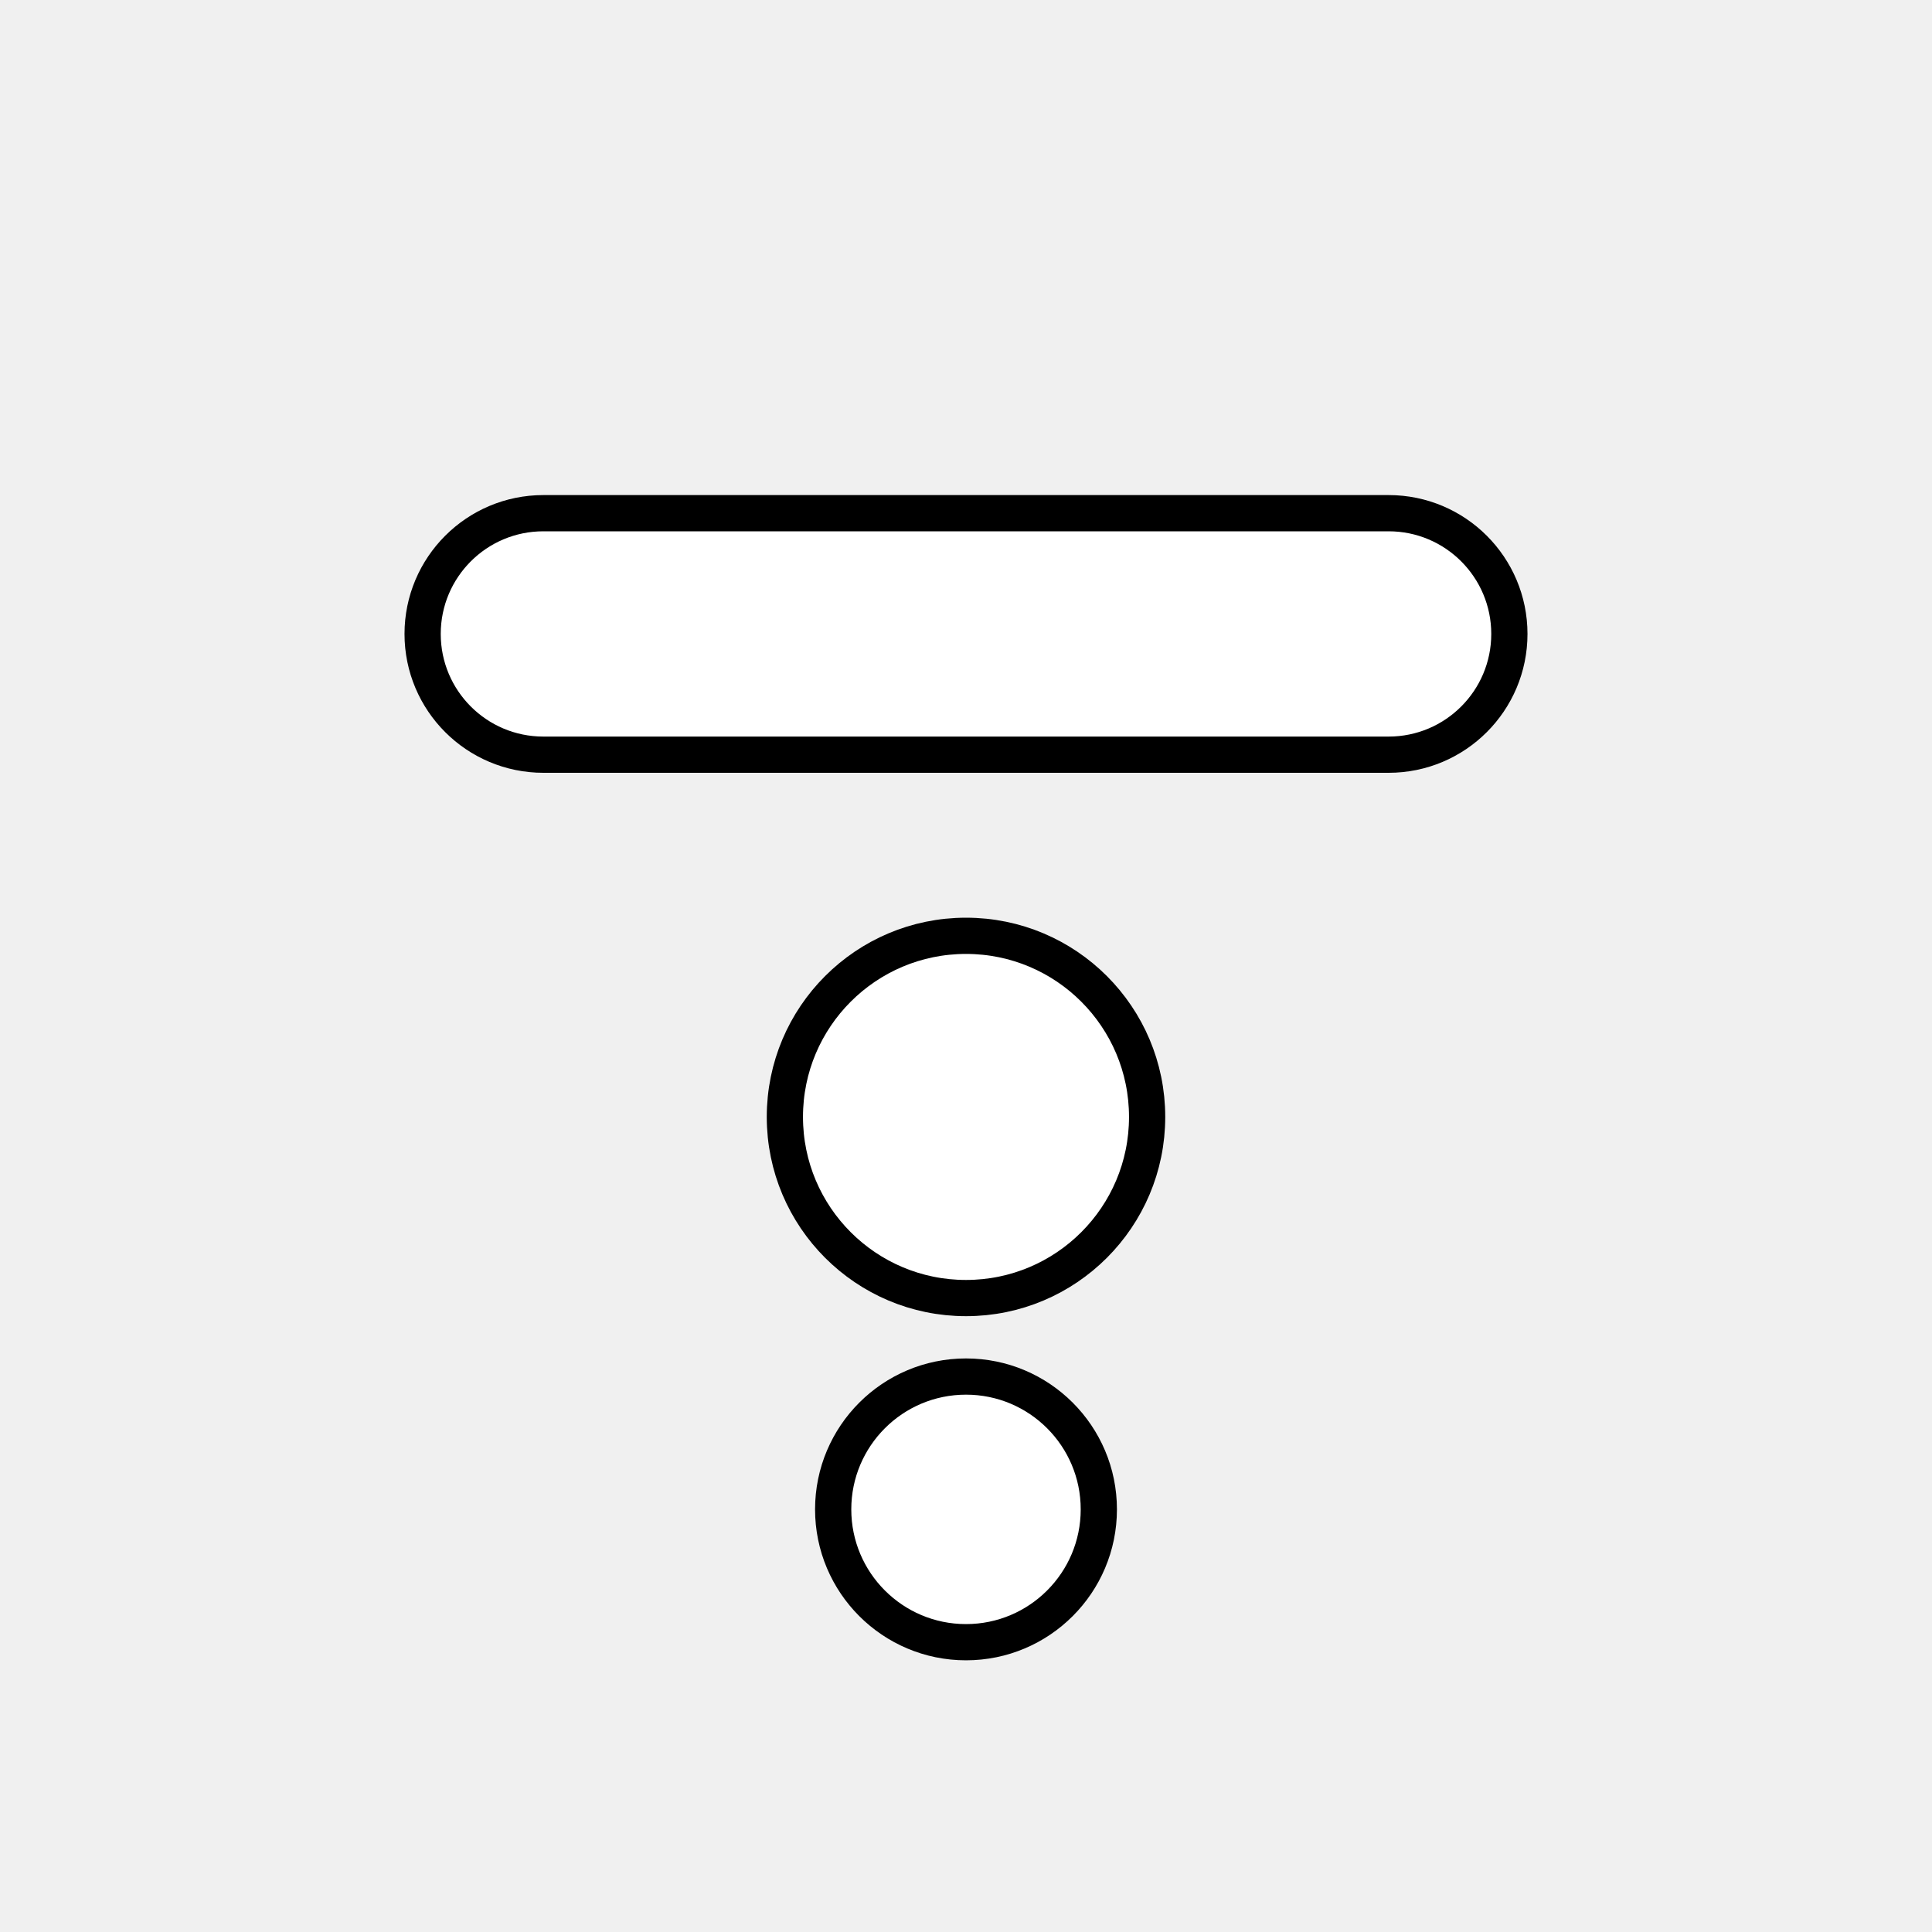
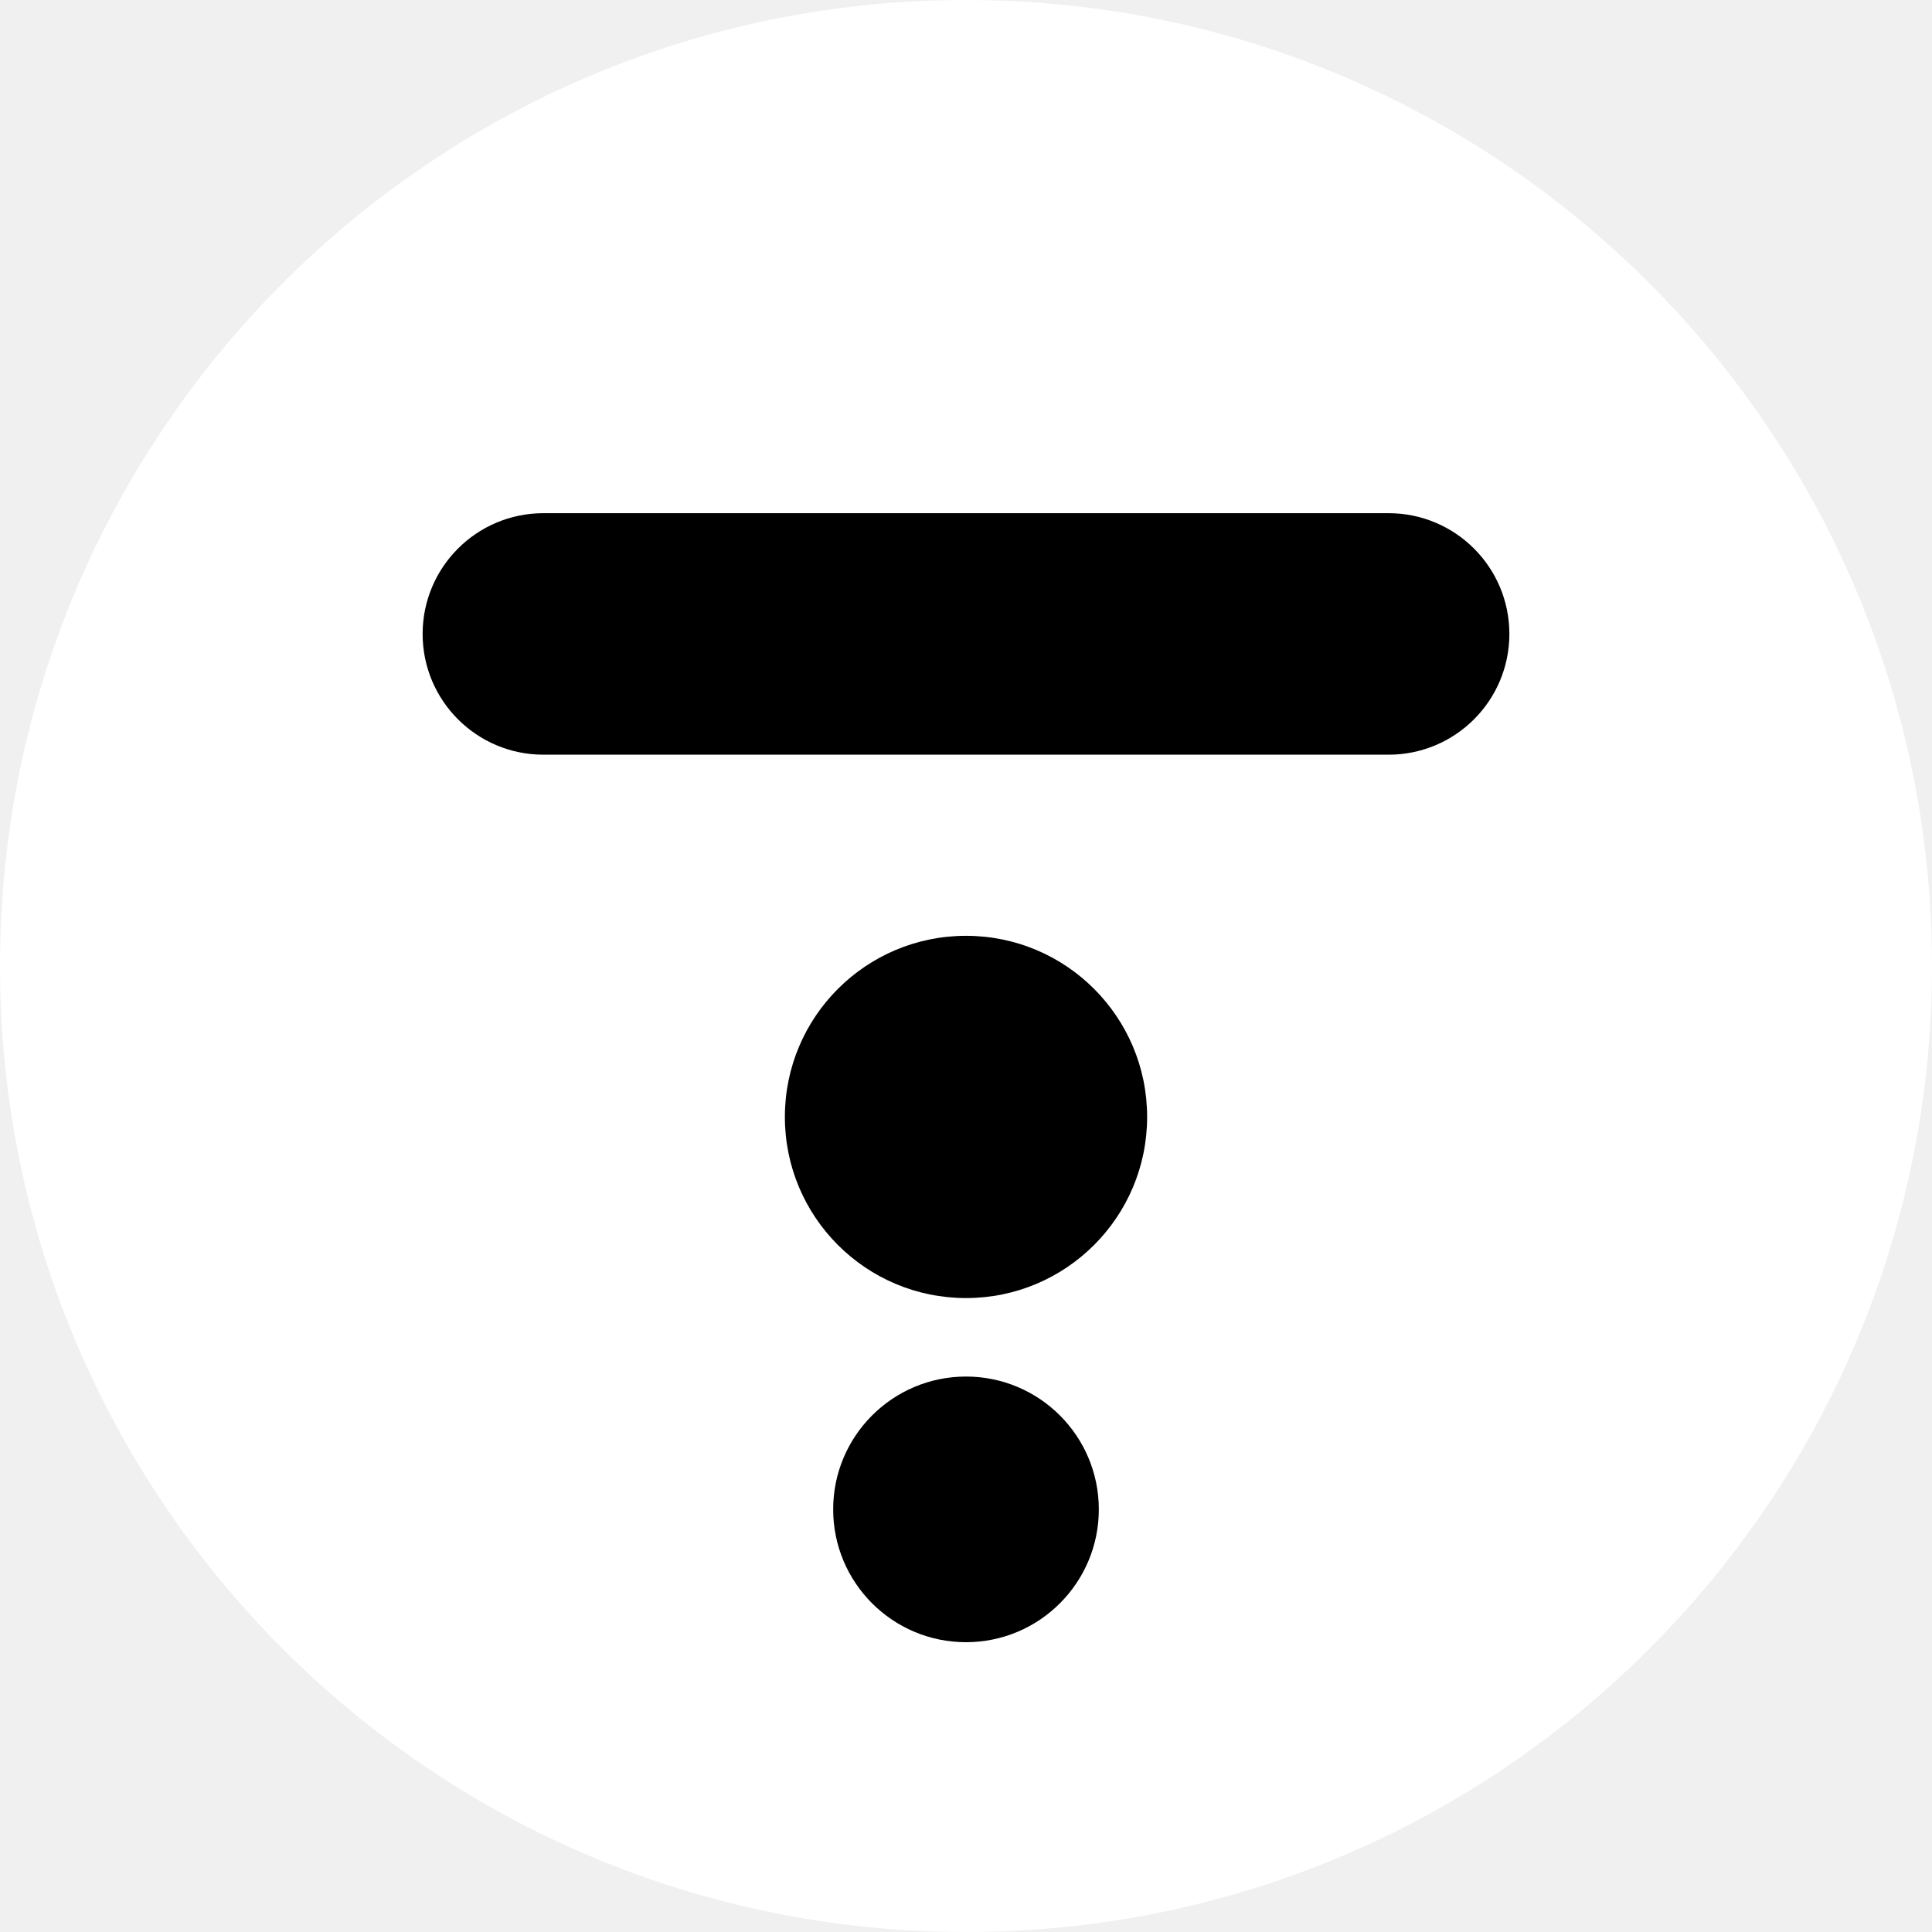
<svg xmlns="http://www.w3.org/2000/svg" viewBox="0 0 32 32">
-   <rect x="7" y="8.5" width="18" height="4" rx="2" fill="#ffffff" stroke="#000000" stroke-width="0.6" />
-   <circle cx="16" cy="18.5" r="3" fill="#ffffff" stroke="#000000" stroke-width="0.6" />
-   <circle cx="16" cy="25" r="2.2" fill="#ffffff" stroke="#000000" stroke-width="0.6" />
+   <circle cx="16" cy="16" r="16" fill="#ffffff" />
+   <rect x="7" y="8.5" width="18" height="4" rx="2" fill="#000000" />
+   <circle cx="16" cy="18.5" r="3" fill="#000000" />
+   <circle cx="16" cy="25" r="2.2" fill="#000000" />
</svg>
